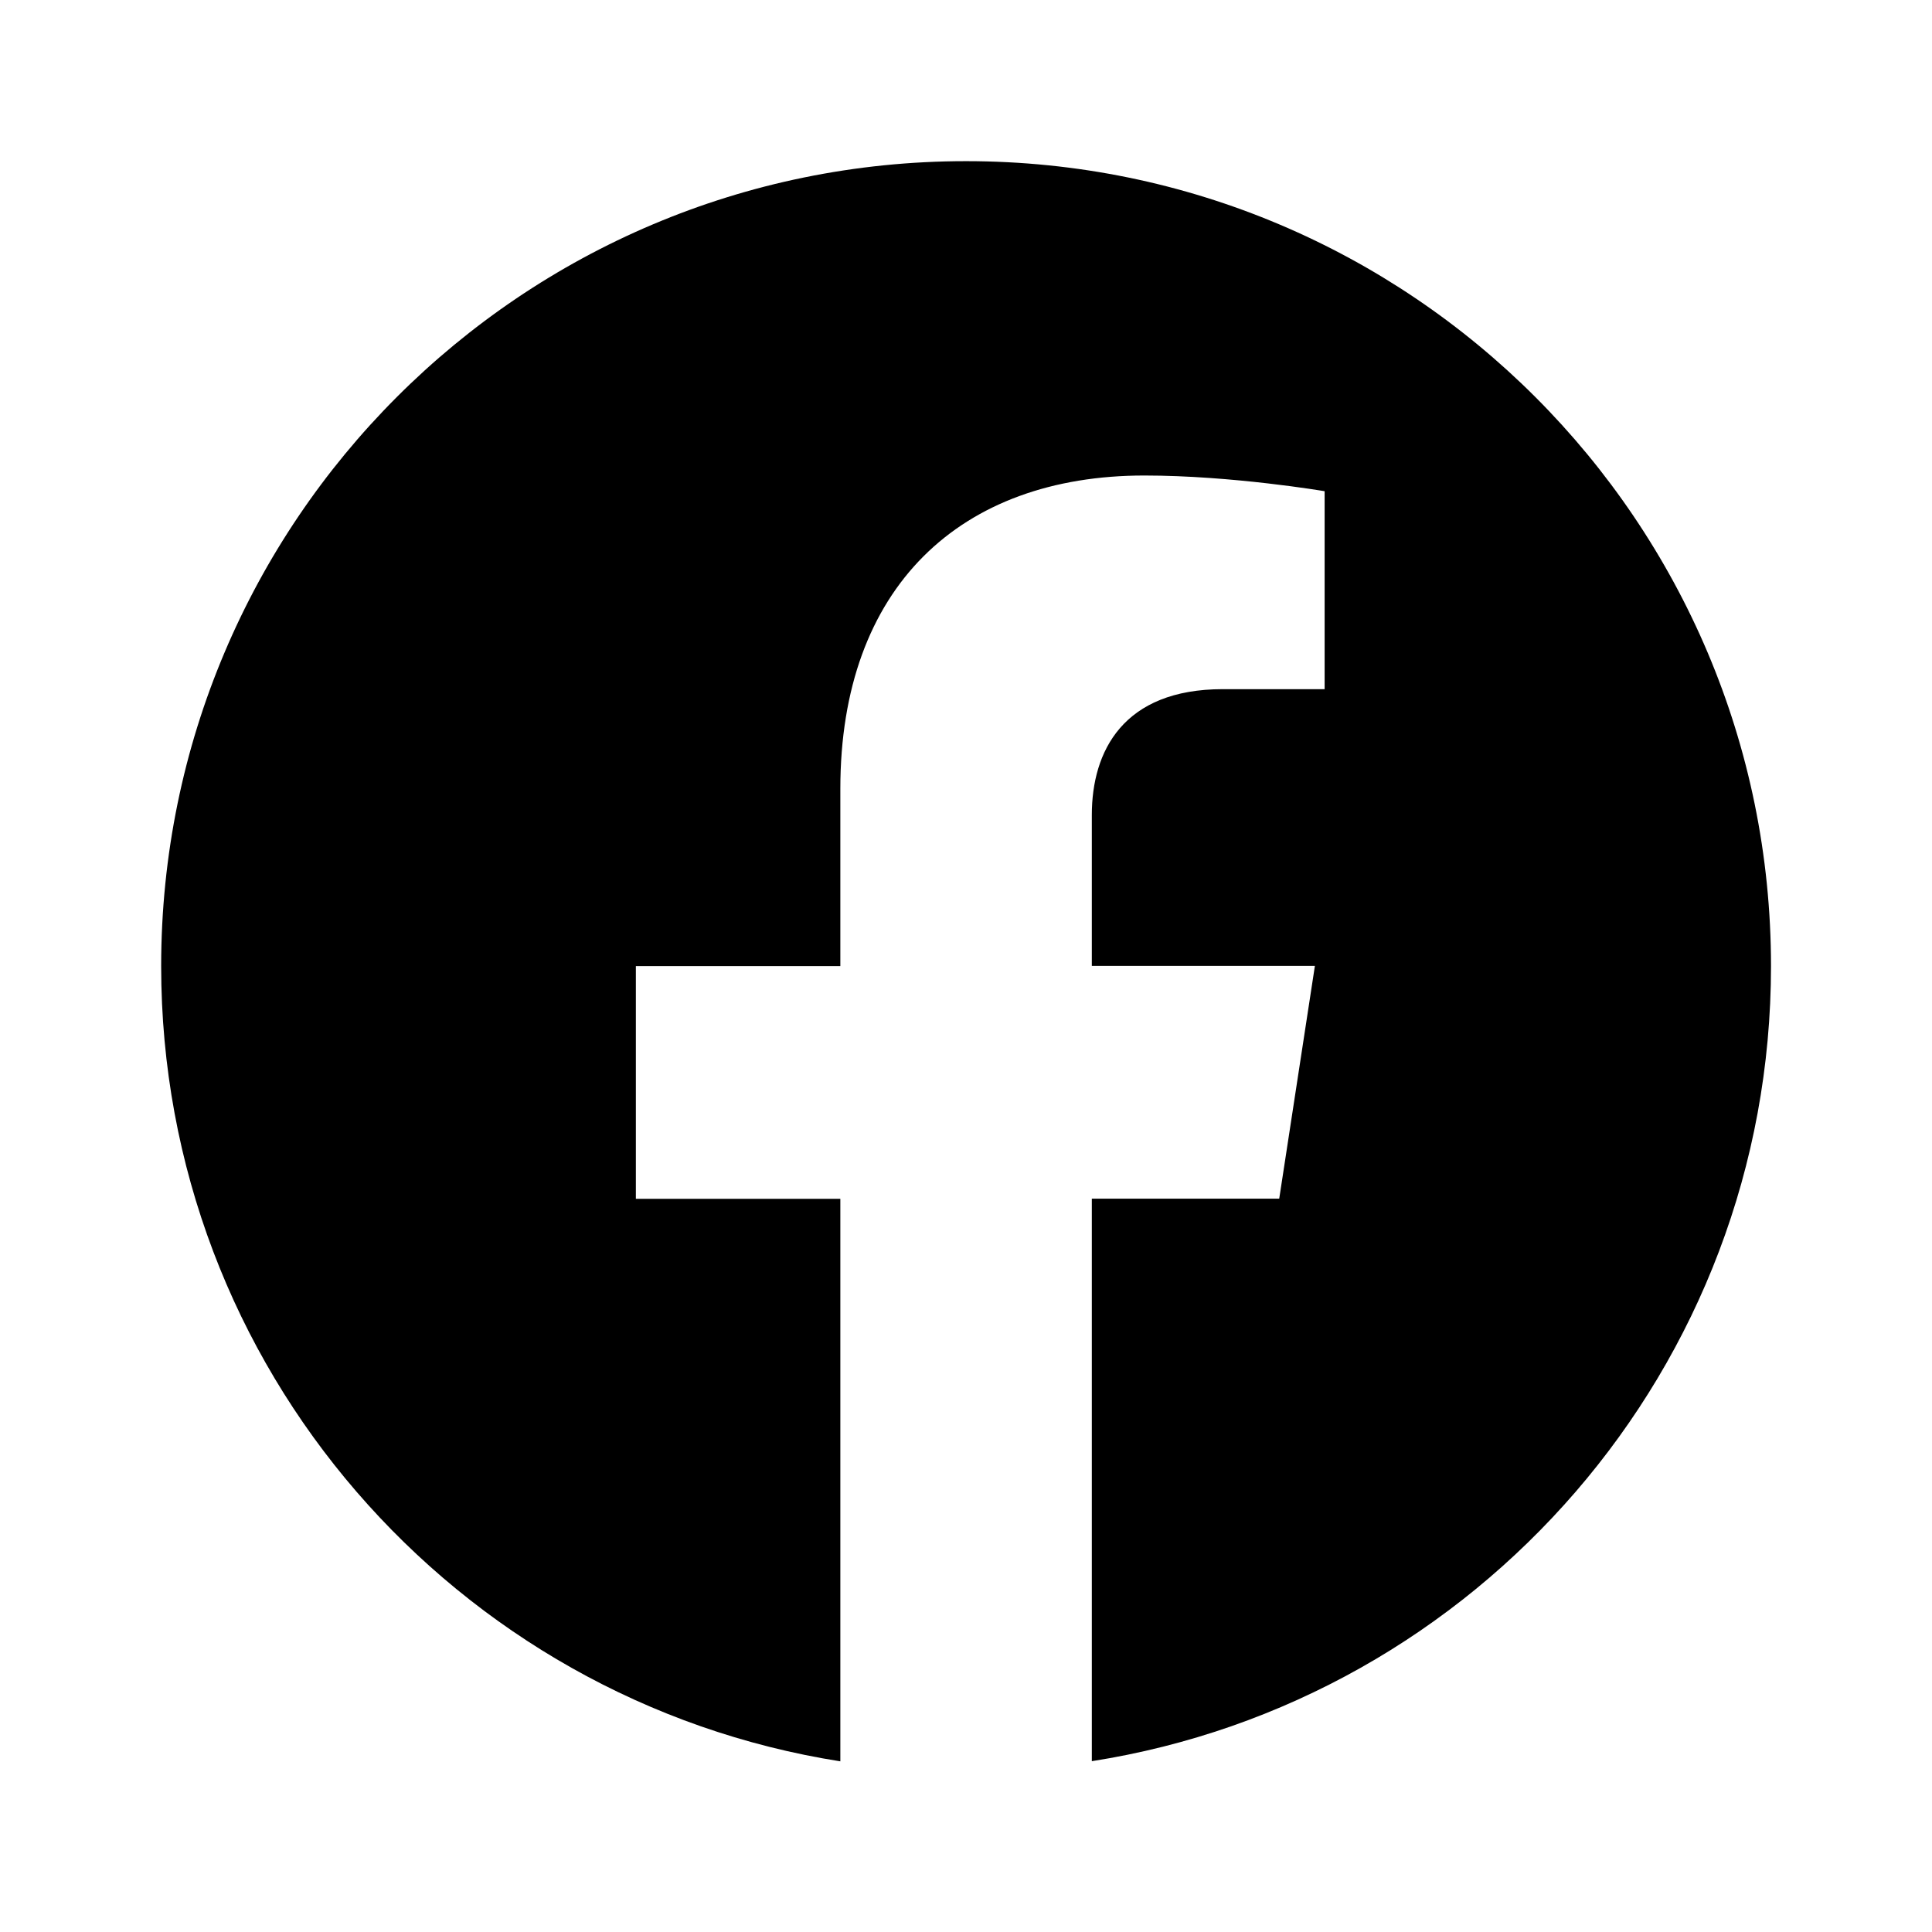
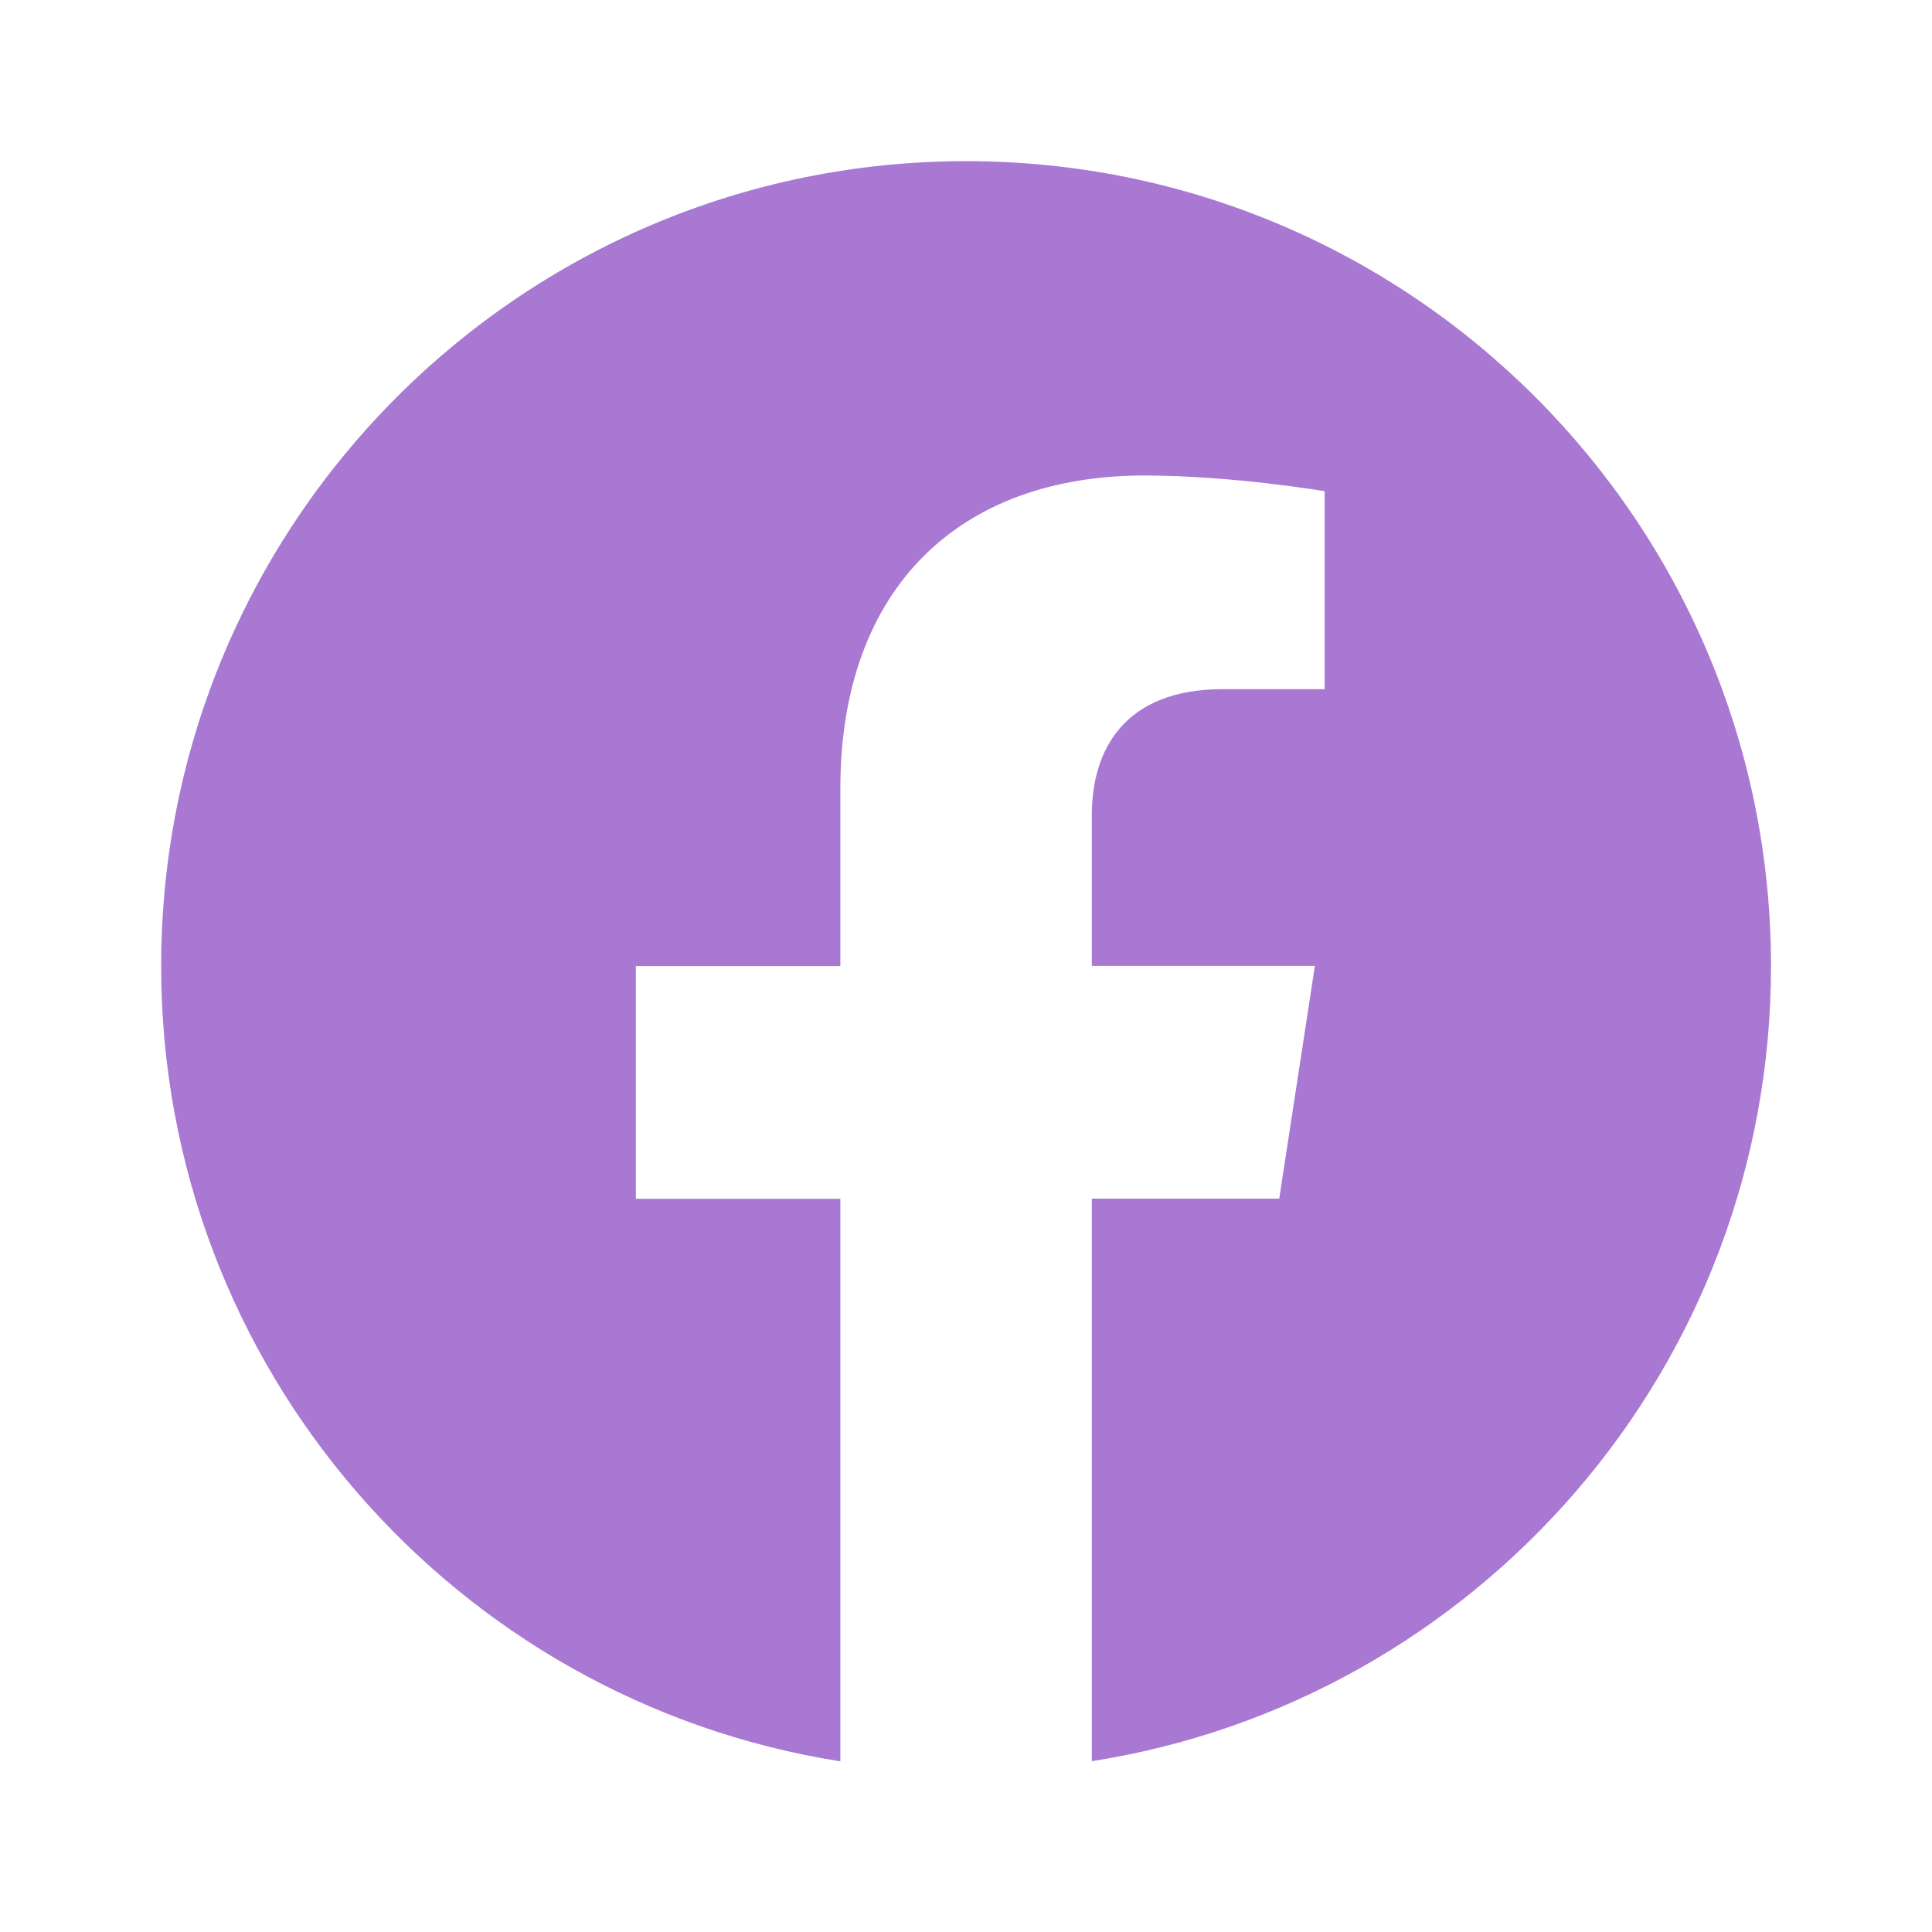
- <svg xmlns="http://www.w3.org/2000/svg" width="24" height="24" style="fill: rgba(0, 0, 0, 1);transform: ;msFilter:;">
+ <svg xmlns="http://www.w3.org/2000/svg" width="24" height="24" style="fill: rgba(148, 86, 199, 0.8);transform: ;msFilter:;">
  <path d="M12.001 2.002c-5.522 0-9.999 4.477-9.999 9.999 0 4.99 3.656 9.126 8.437 9.879v-6.988h-2.54v-2.891h2.54V9.798c0-2.508 1.493-3.891 3.776-3.891 1.094 0 2.24.195 2.24.195v2.459h-1.264c-1.24 0-1.628.772-1.628 1.563v1.875h2.771l-.443 2.891h-2.328v6.988C18.344 21.129 22 16.992 22 12.001c0-5.522-4.477-9.999-9.999-9.999z" />
</svg>
